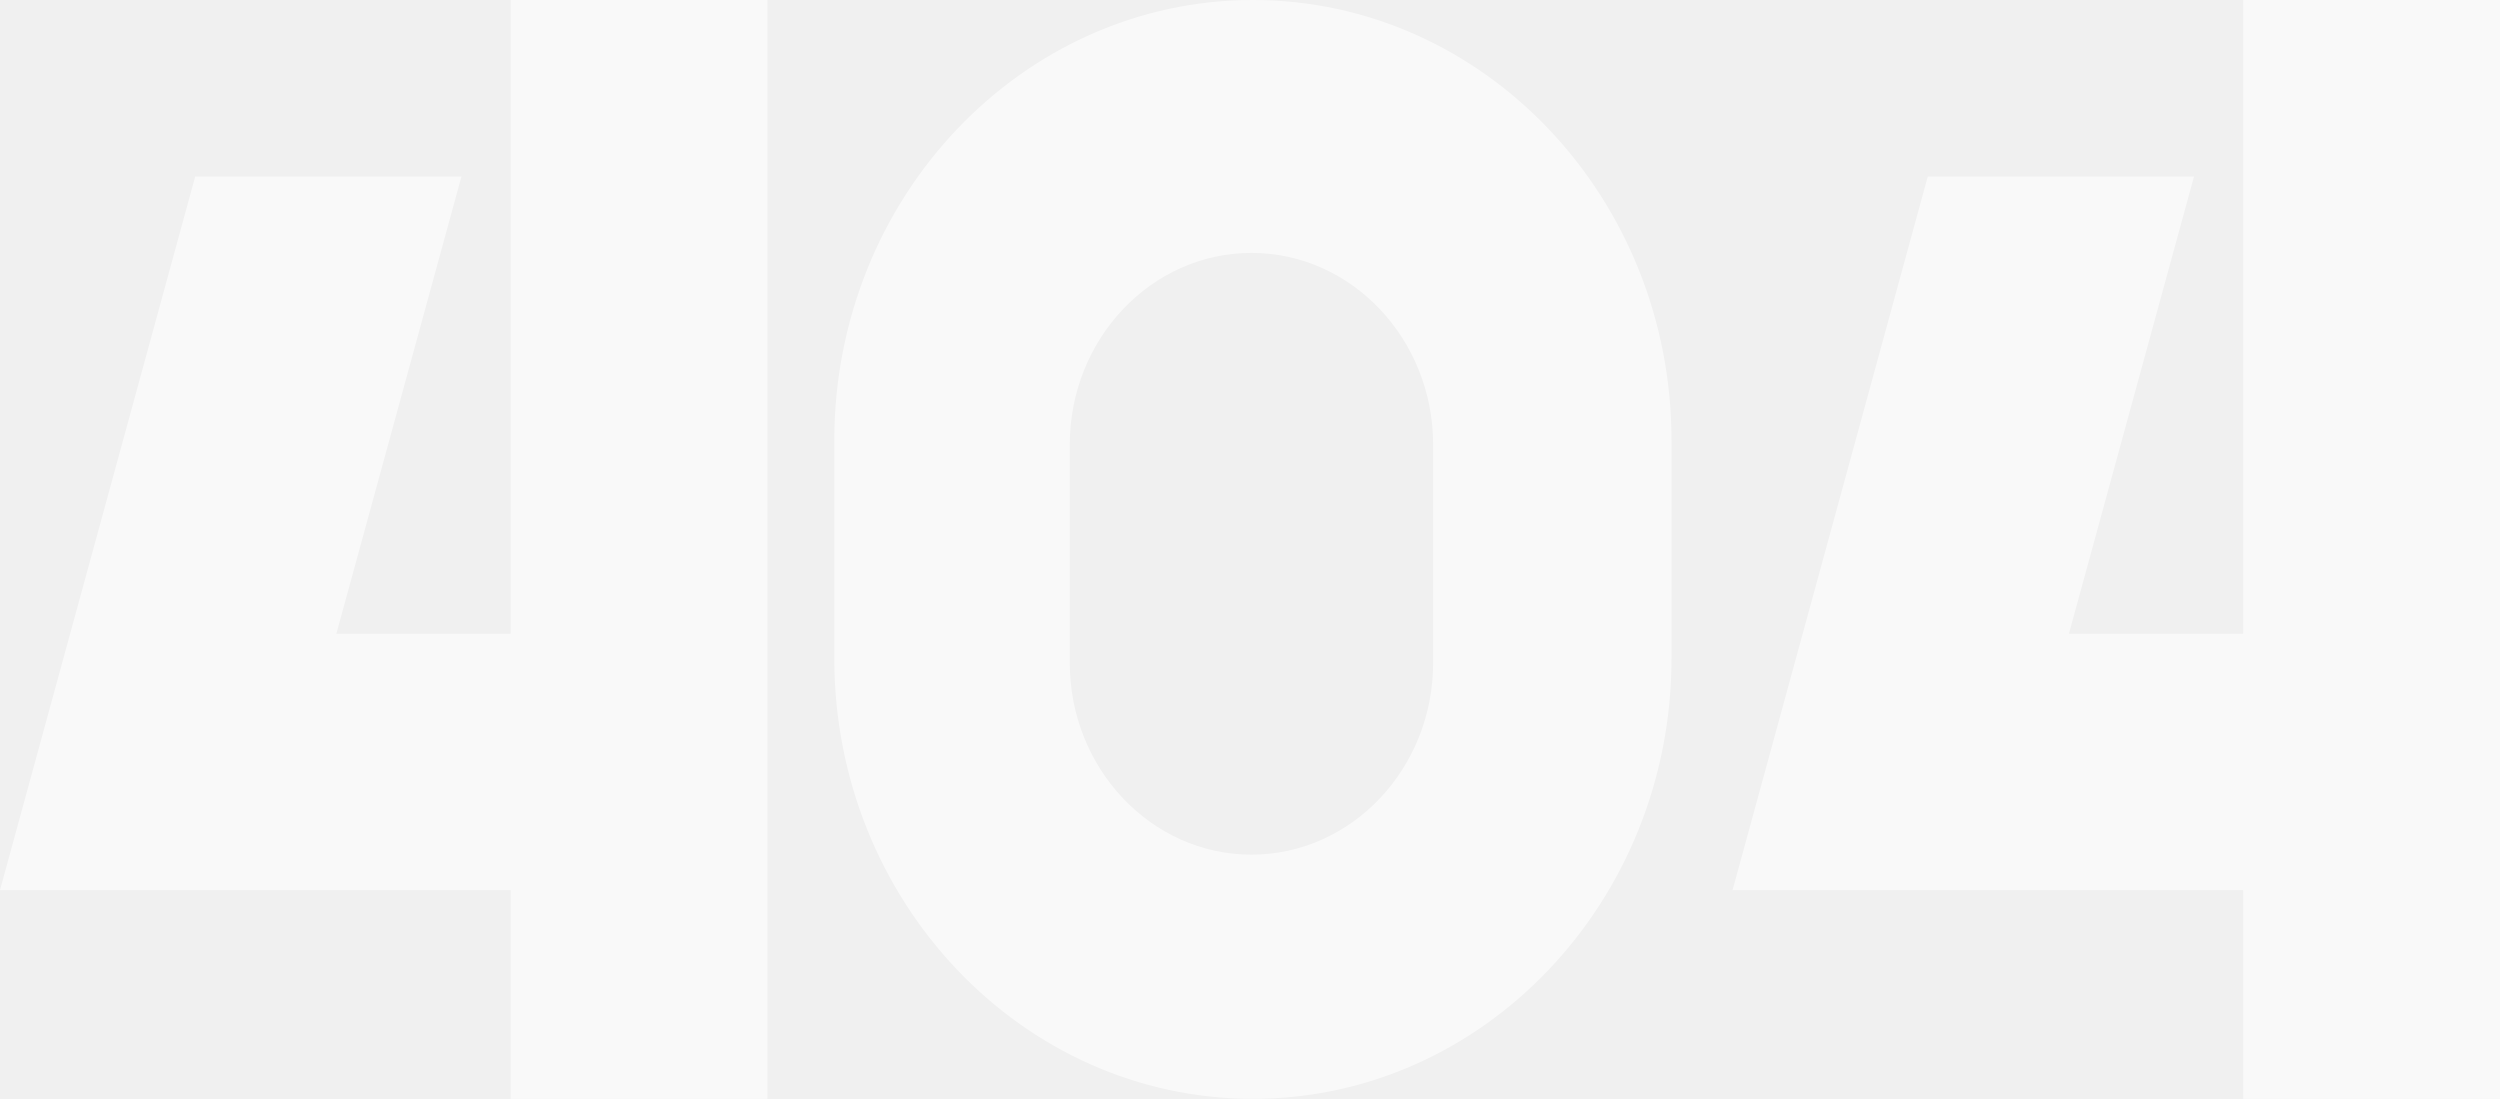
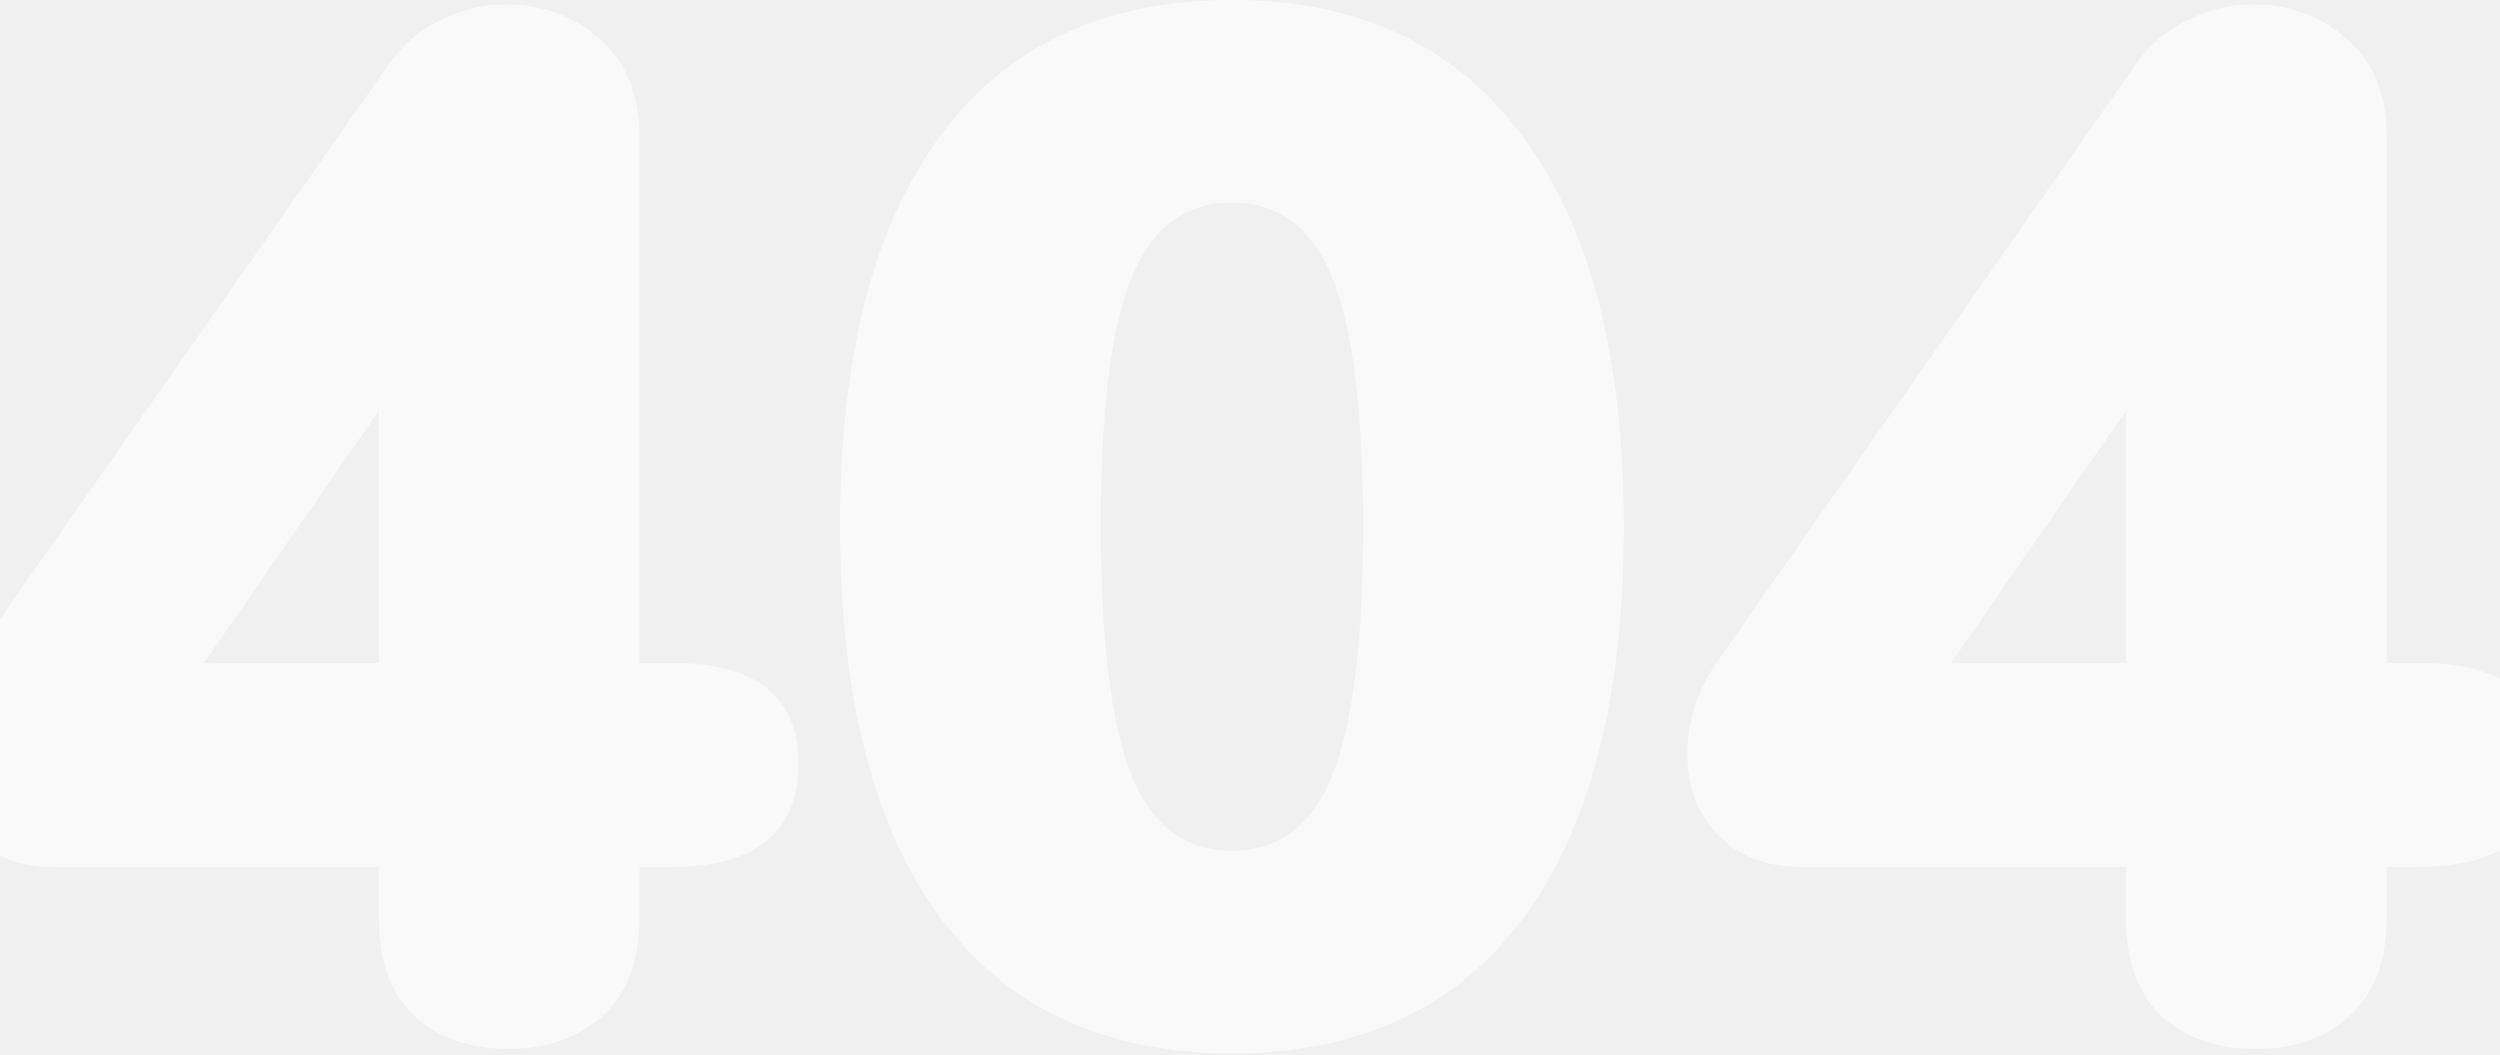
- <svg xmlns="http://www.w3.org/2000/svg" width="860px" height="378px" viewBox="0 0 860 378" version="1.1">
-   <g id="Inner-Page" stroke="none" stroke-width="1" fill="none" fill-rule="evenodd" opacity="0.6">
-     <g id="404-page" transform="translate(-530, -286)" fill="#FFFFFF" fill-rule="nonzero">
-       <path d="M705.653,286 L794,286 L794,664 L705.653,664 L705.653,592.196 L530,592.196 L597.154,346.717 L688.743,346.717 L645.709,503.996 L705.653,503.996 L705.653,286 L705.653,286 Z M960.5,373 C926.035,373 898,402.615 898,439.022 L898,513.978 C898,550.385 926.035,580 960.5,580 C994.965,580 1023,550.385 1023,513.978 L1023,439.022 C1023,402.615 994.965,373 960.5,373 Z M961,664 C881.595,664 817,596.025 817,512.466 L817,437.534 C817,353.975 881.595,286 961,286 C1040.405,286 1105,353.975 1105,437.534 L1105,512.466 C1105,596.025 1040.405,664 961,664 Z M1301.653,286 L1390,286 L1390,664 L1301.653,664 L1301.653,592.196 L1126,592.196 L1193.154,346.717 L1284.743,346.717 L1241.709,503.996 L1301.653,503.996 L1301.653,286 L1301.653,286 Z" id="404" />
-     </g>
-   </g>
+ <svg xmlns="http://www.w3.org/2000/svg" width="858" height="362" viewBox="0 0 858 362" fill="none">
+   <path d="M230.5 227.5C259.5 227.5 274 239 274 262C274 285.667 259.5 297.5 230.5 297.5H219.5V314.5C219.5 329.5 215.333 340.833 207 348.5C198.667 356.167 187.833 360 174.5 360C161.167 360 150.333 356.167 142 348.5C134 340.833 130 329.5 130 314.5V297.5H18.5C6.5 297.5 -3 293.833 -10 286.5C-17 279.167 -20.5 270 -20.5 259C-20.5 247.333 -16.833 236.333 -9.5 226L133.5 22C138.167 15.333 144 10.333 151 7C158.333 3.333 165.833 1.5 173.5 1.5C186.167 1.5 197 5.5 206 13.5C215 21.5 219.5 32.667 219.5 47V227.5H230.5ZM70 227.5H130V141L70 227.5ZM422.805 361.5C379.138 361.5 345.805 346 322.805 315C299.805 284 288.305 239.167 288.305 180.5C288.305 122.167 299.805 77.5 322.805 46.5C345.805 15.5 379.138 -2.31266e-05 422.805 -2.31266e-05C466.138 -2.31266e-05 499.305 15.5 522.305 46.5C545.638 77.5 557.305 122.167 557.305 180.5C557.305 239.167 545.805 284 522.805 315C499.805 346 466.471 361.5 422.805 361.5ZM422.805 292C438.805 292 450.305 283.333 457.305 266C464.305 248.667 467.805 220.167 467.805 180.5C467.805 141.167 464.305 112.833 457.305 95.5C450.305 78.167 438.805 69.5 422.805 69.5C406.805 69.5 395.305 78.167 388.305 95.5C381.305 112.5 377.805 140.833 377.805 180.5C377.805 220.167 381.305 248.667 388.305 266C395.305 283.333 406.805 292 422.805 292ZM830.109 227.5C859.109 227.5 873.609 239 873.609 262C873.609 285.667 859.109 297.5 830.109 297.5H819.109V314.5C819.109 329.5 814.943 340.833 806.609 348.5C798.276 356.167 787.443 360 774.109 360C760.776 360 749.943 356.167 741.609 348.5C733.609 340.833 729.609 329.5 729.609 314.5V297.5H618.109C606.109 297.5 596.609 293.833 589.609 286.5C582.609 279.167 579.109 270 579.109 259C579.109 247.333 582.776 236.333 590.109 226L733.109 22C737.776 15.333 743.609 10.333 750.609 7C757.943 3.333 765.443 1.5 773.109 1.5C785.776 1.5 796.609 5.5 805.609 13.5C814.609 21.5 819.109 32.667 819.109 47V227.5H830.109ZM669.609 227.5H729.609V141L669.609 227.5Z" fill="white" fill-opacity="0.62" />
</svg>
